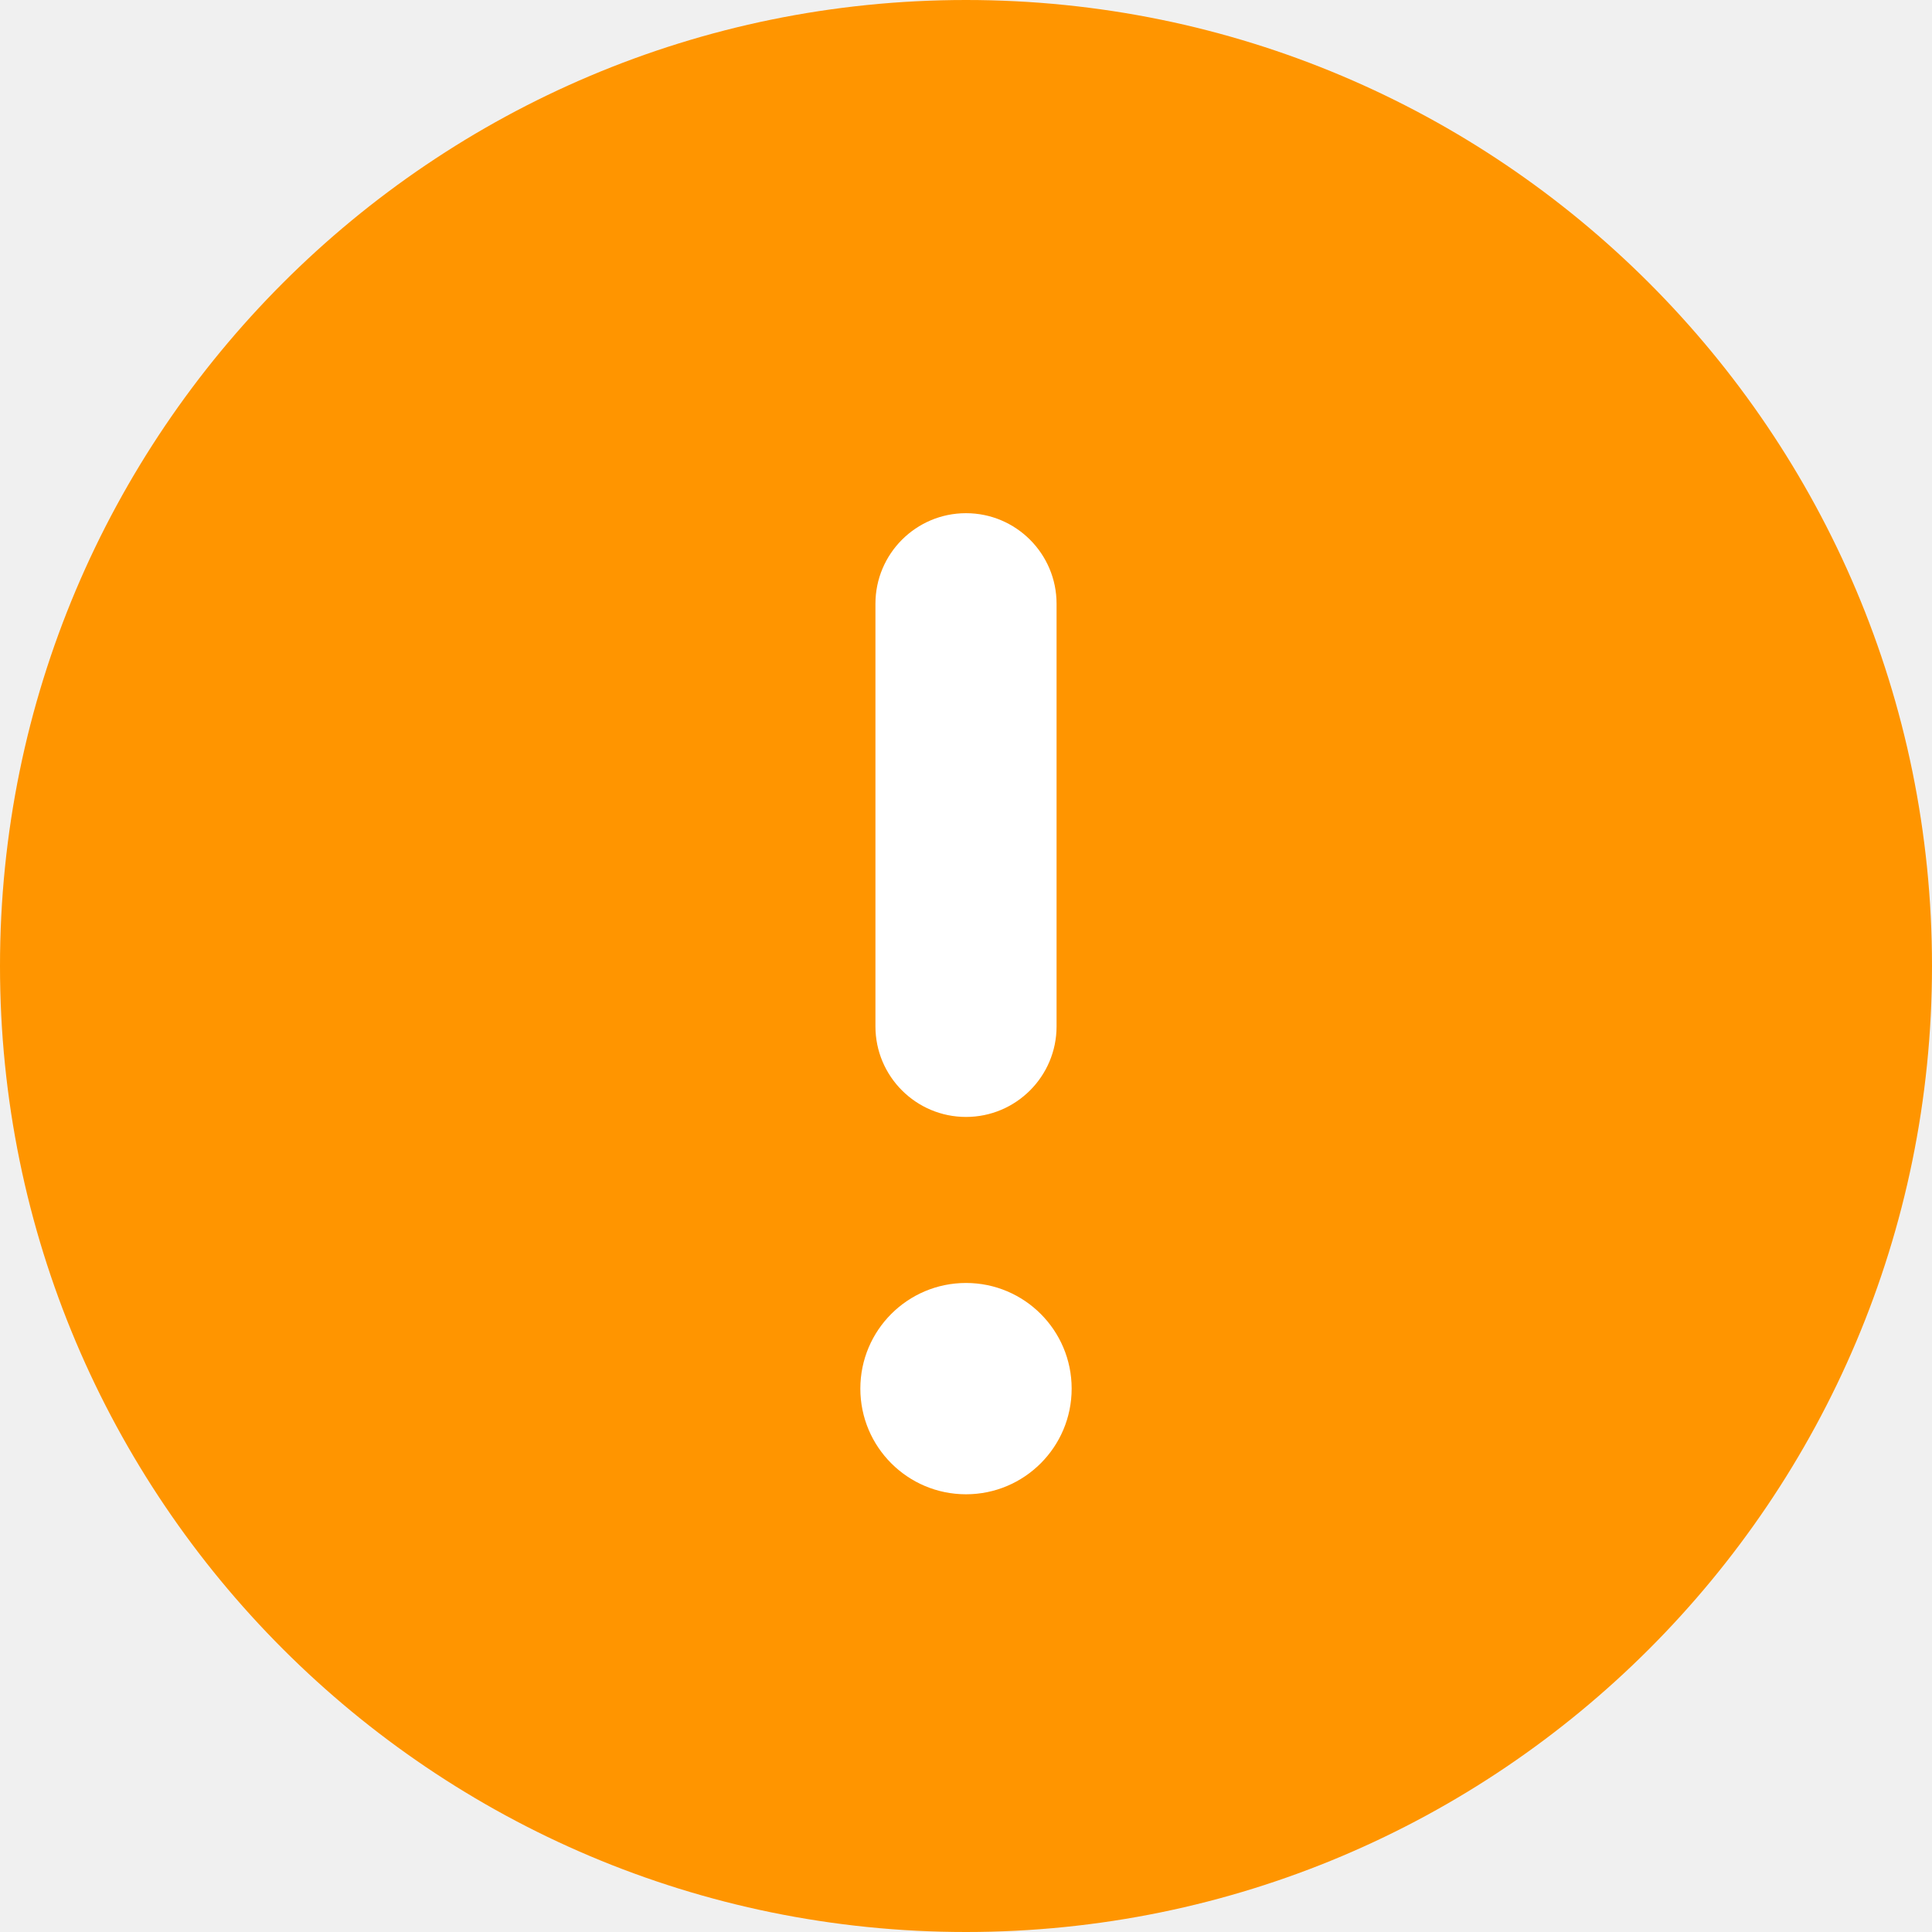
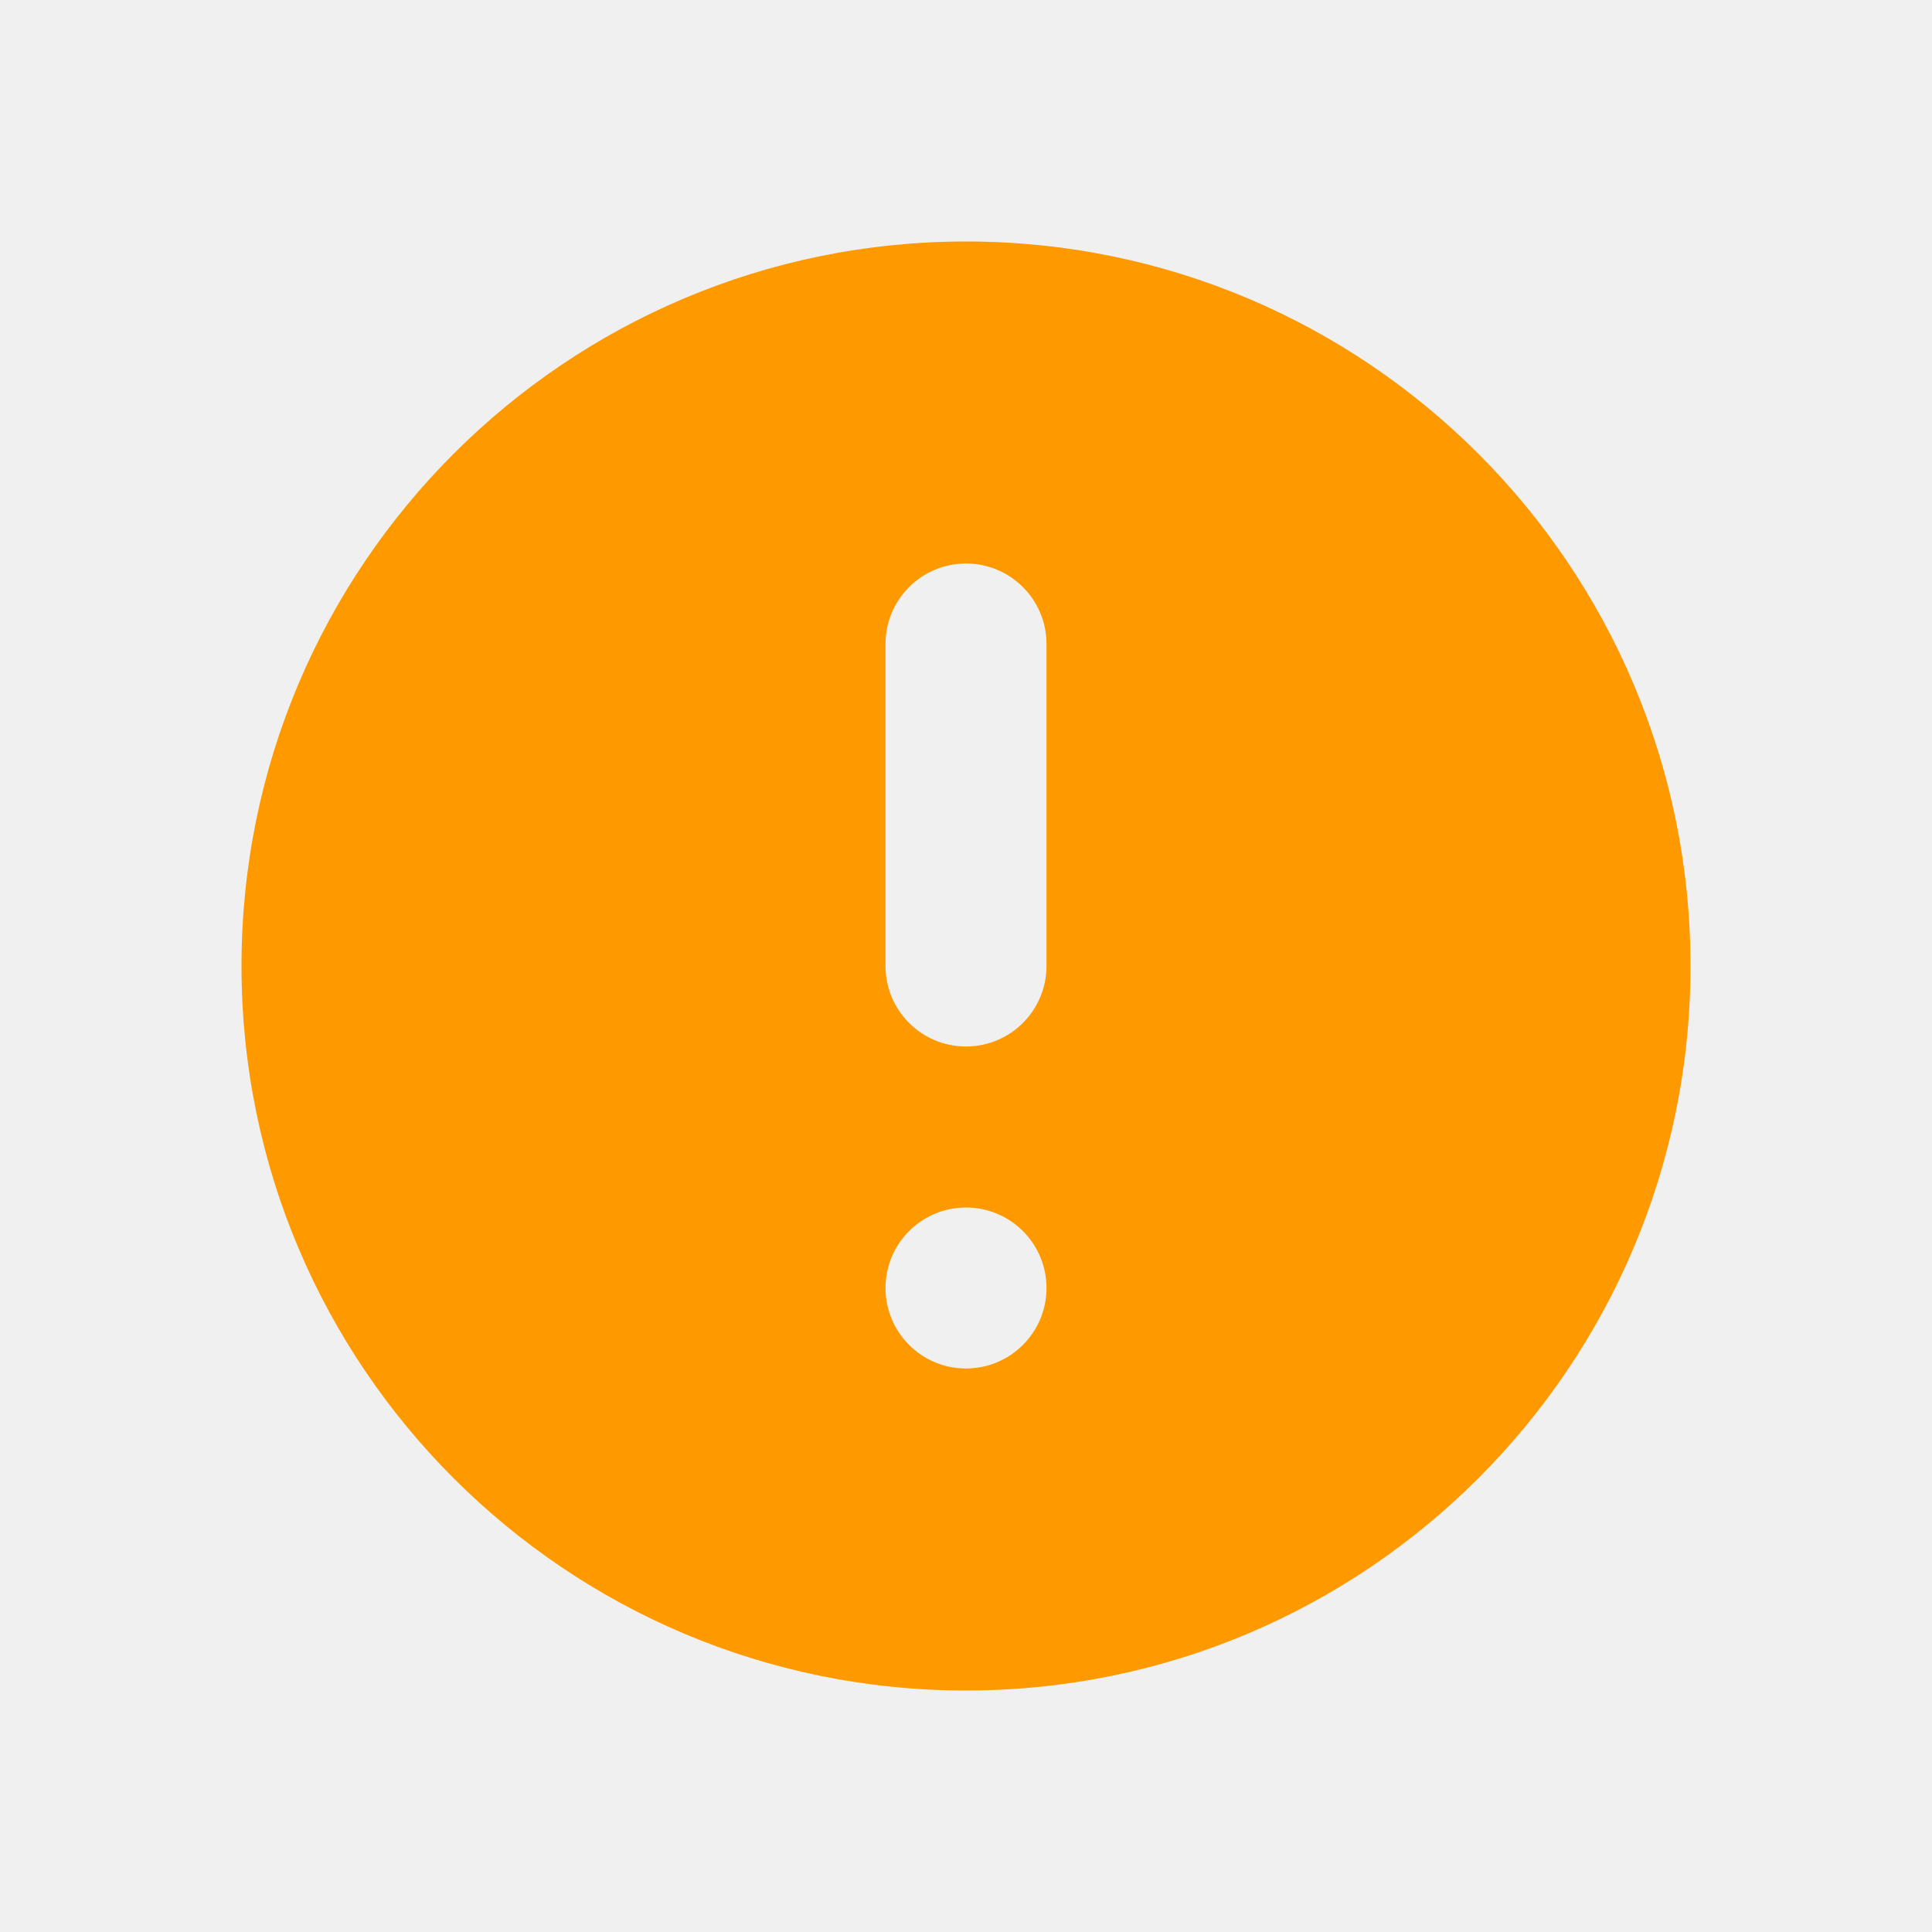
- <svg xmlns="http://www.w3.org/2000/svg" width="16" height="16" viewBox="0 0 16 16" fill="none">
-   <circle cx="8" cy="8" r="8" fill="#FF9500" />
-   <path d="M8 4.25C8.414 4.25 8.75 4.586 8.75 5V8.5C8.75 8.914 8.414 9.25 8 9.25C7.586 9.25 7.25 8.914 7.25 8.5V5C7.25 4.586 7.586 4.25 8 4.25Z" fill="white" />
-   <circle cx="8" cy="11.5" r="0.875" fill="white" />
+ <svg xmlns="http://www.w3.org/2000/svg" preserveAspectRatio="none" overflow="visible" style="display: block;" width="24" height="24" viewBox="0 0 24 24" fill="none">
+   <g id="Icon / Warning">
+     <path id="Vector" d="M12 3C7.029 3 3 7.029 3 12C3 16.971 7.029 21 12 21C16.971 21 21 16.971 21 12C21 7.029 16.971 3 12 3ZM12 13C11.448 13 11 12.552 11 12L11 8C11 7.448 11.448 7 12 7C12.552 7 13 7.448 13 8L13 12C13 12.552 12.552 13 12 13ZM12 15C11.448 15 11 15.448 11 16C11 16.552 11.448 17 12 17C12.552 17 13 16.552 13 16C13 15.448 12.552 15 12 15Z" fill-rule="evenodd" clip-rule="evenodd" fill="#FF9900" />
+   </g>
</svg>
